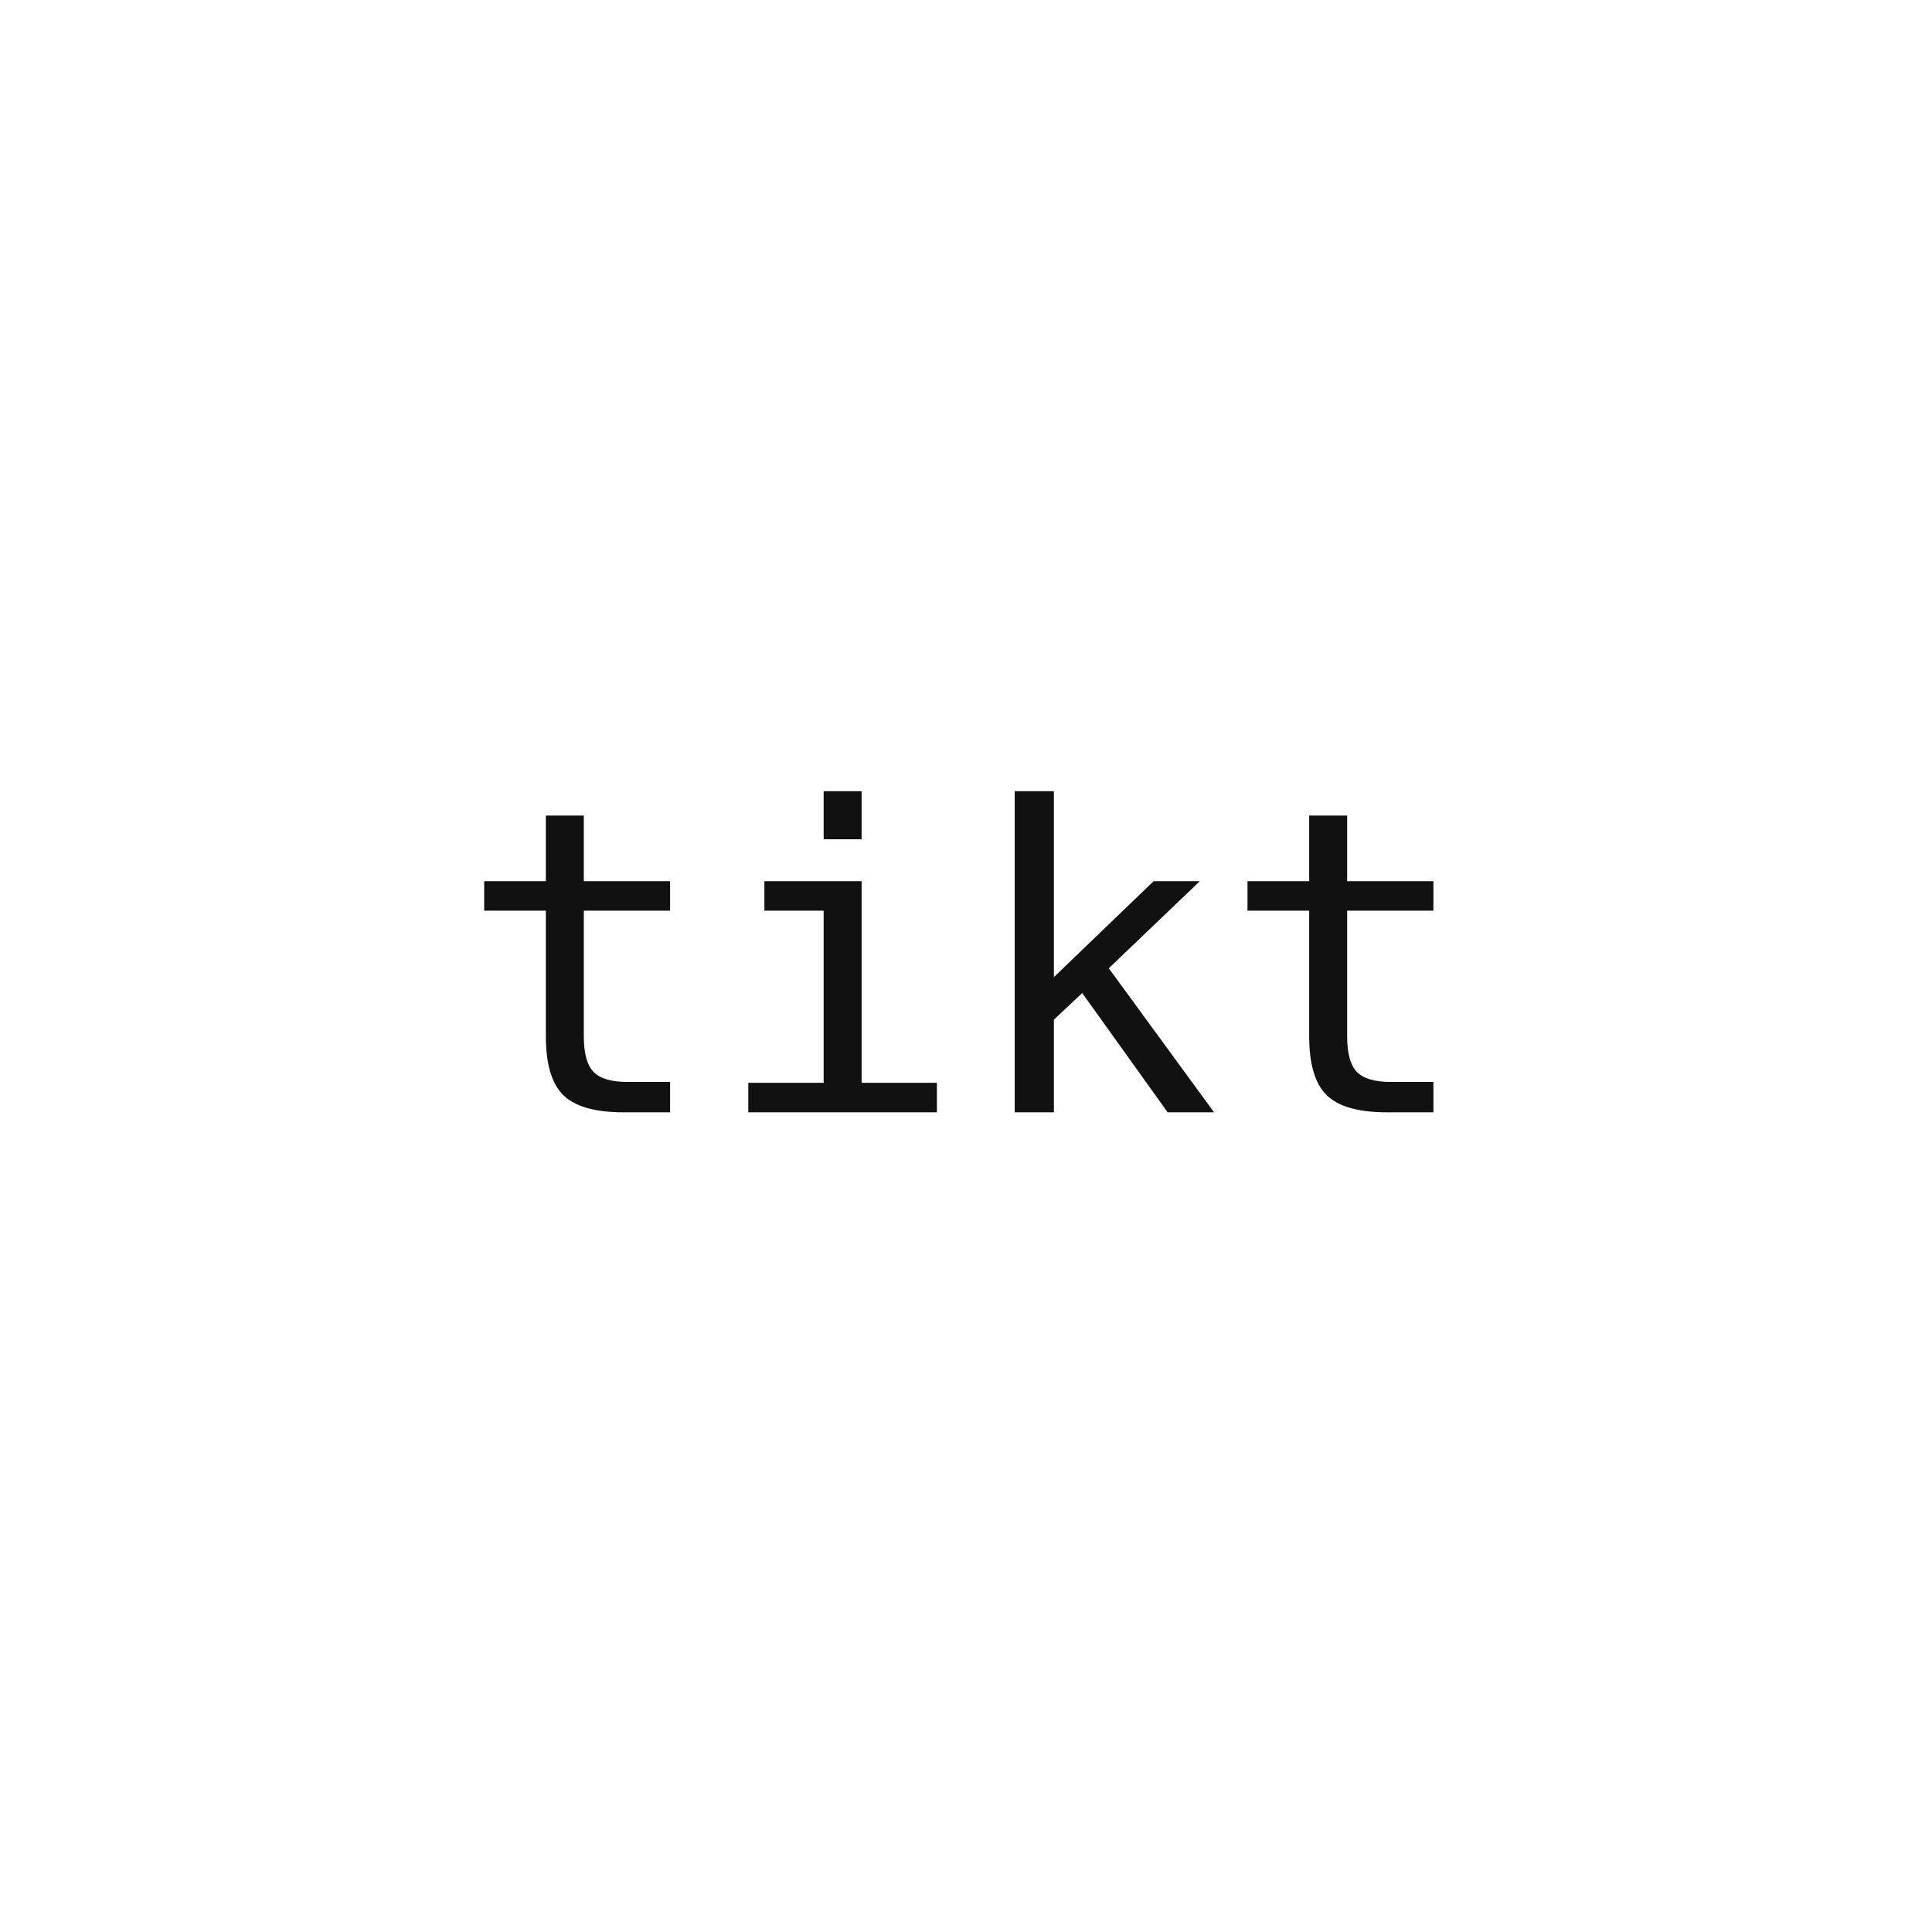
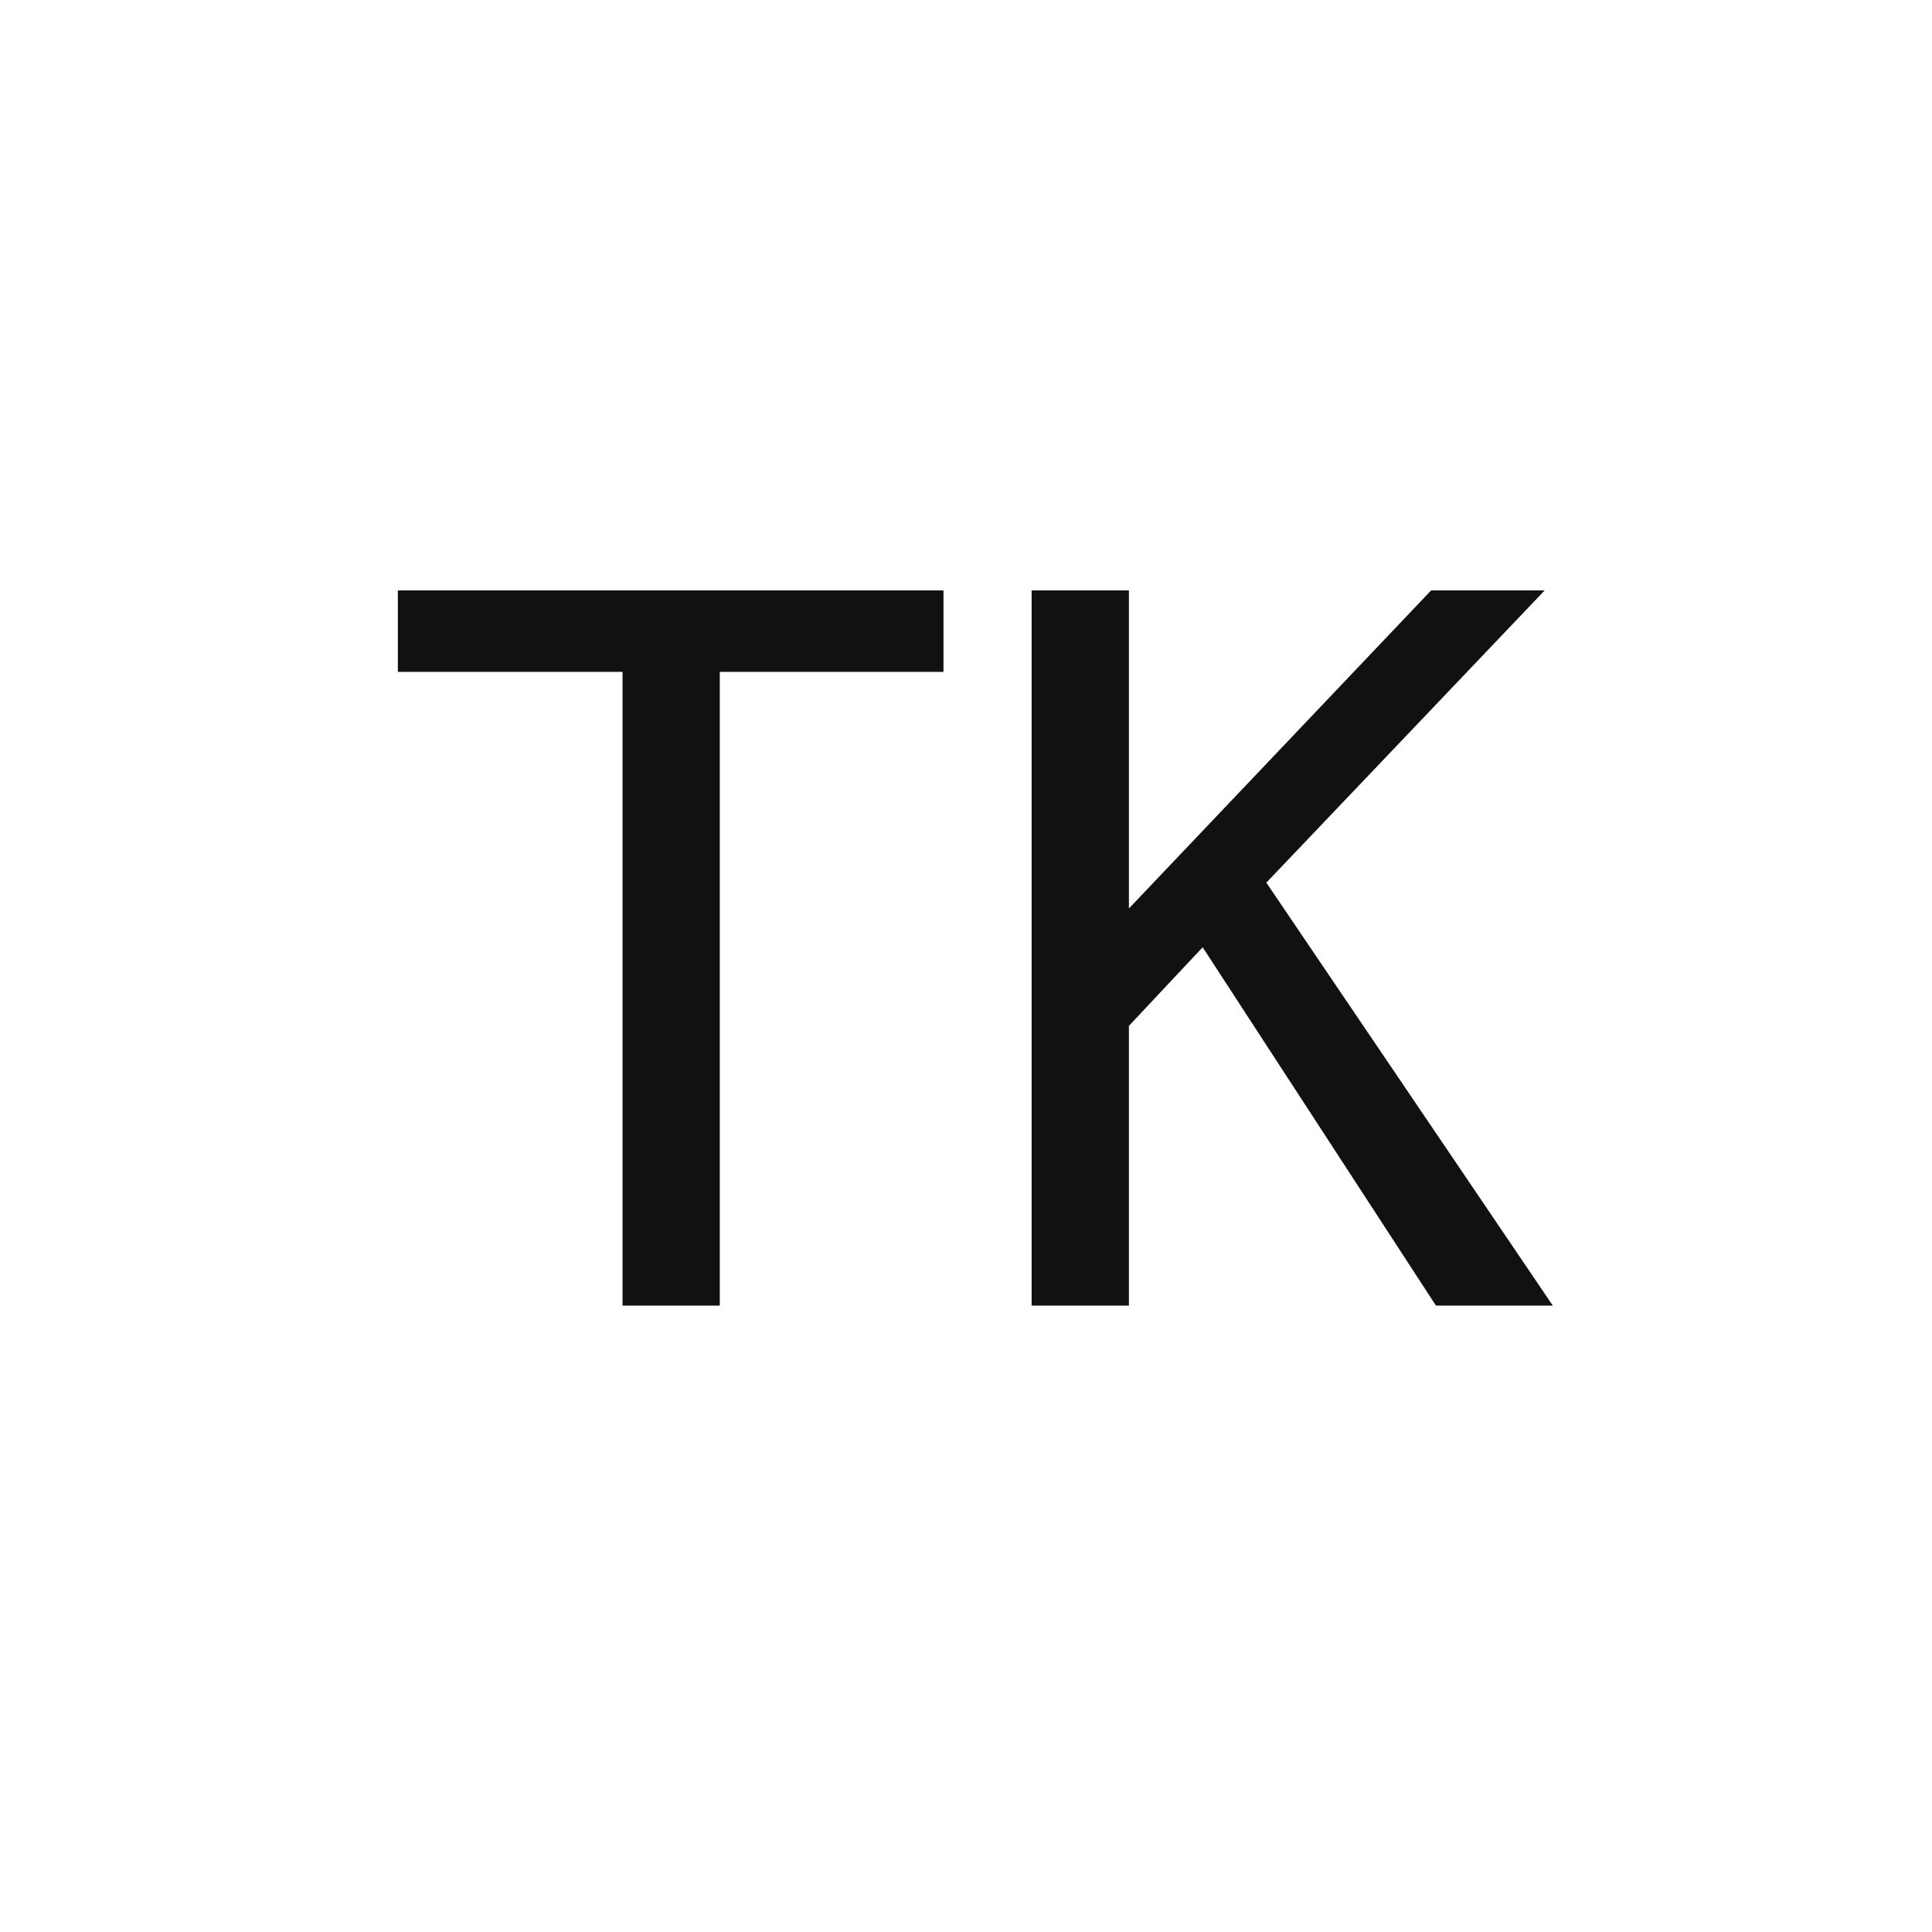
<svg xmlns="http://www.w3.org/2000/svg" width="512" height="512" viewBox="0 0 512 512">
  <defs>
    <style>
      @font-face {
        font-family: "Fira Code Icon";
        src: url("/fonts/FiraCode-Regular.woff2") format("woff2");
      }
    </style>
  </defs>
  <rect width="512" height="512" fill="#ffffff" />
-   <text x="256" y="256" fill="#111111" font-family="Fira Code Icon, monospace" font-size="112" text-anchor="middle" dominant-baseline="central">tikt</text>
+   <text x="256" y="256" fill="#111111" font-family="Fira Code Icon, monospace" font-size="260" text-anchor="middle" dominant-baseline="central">TK</text>
</svg>
